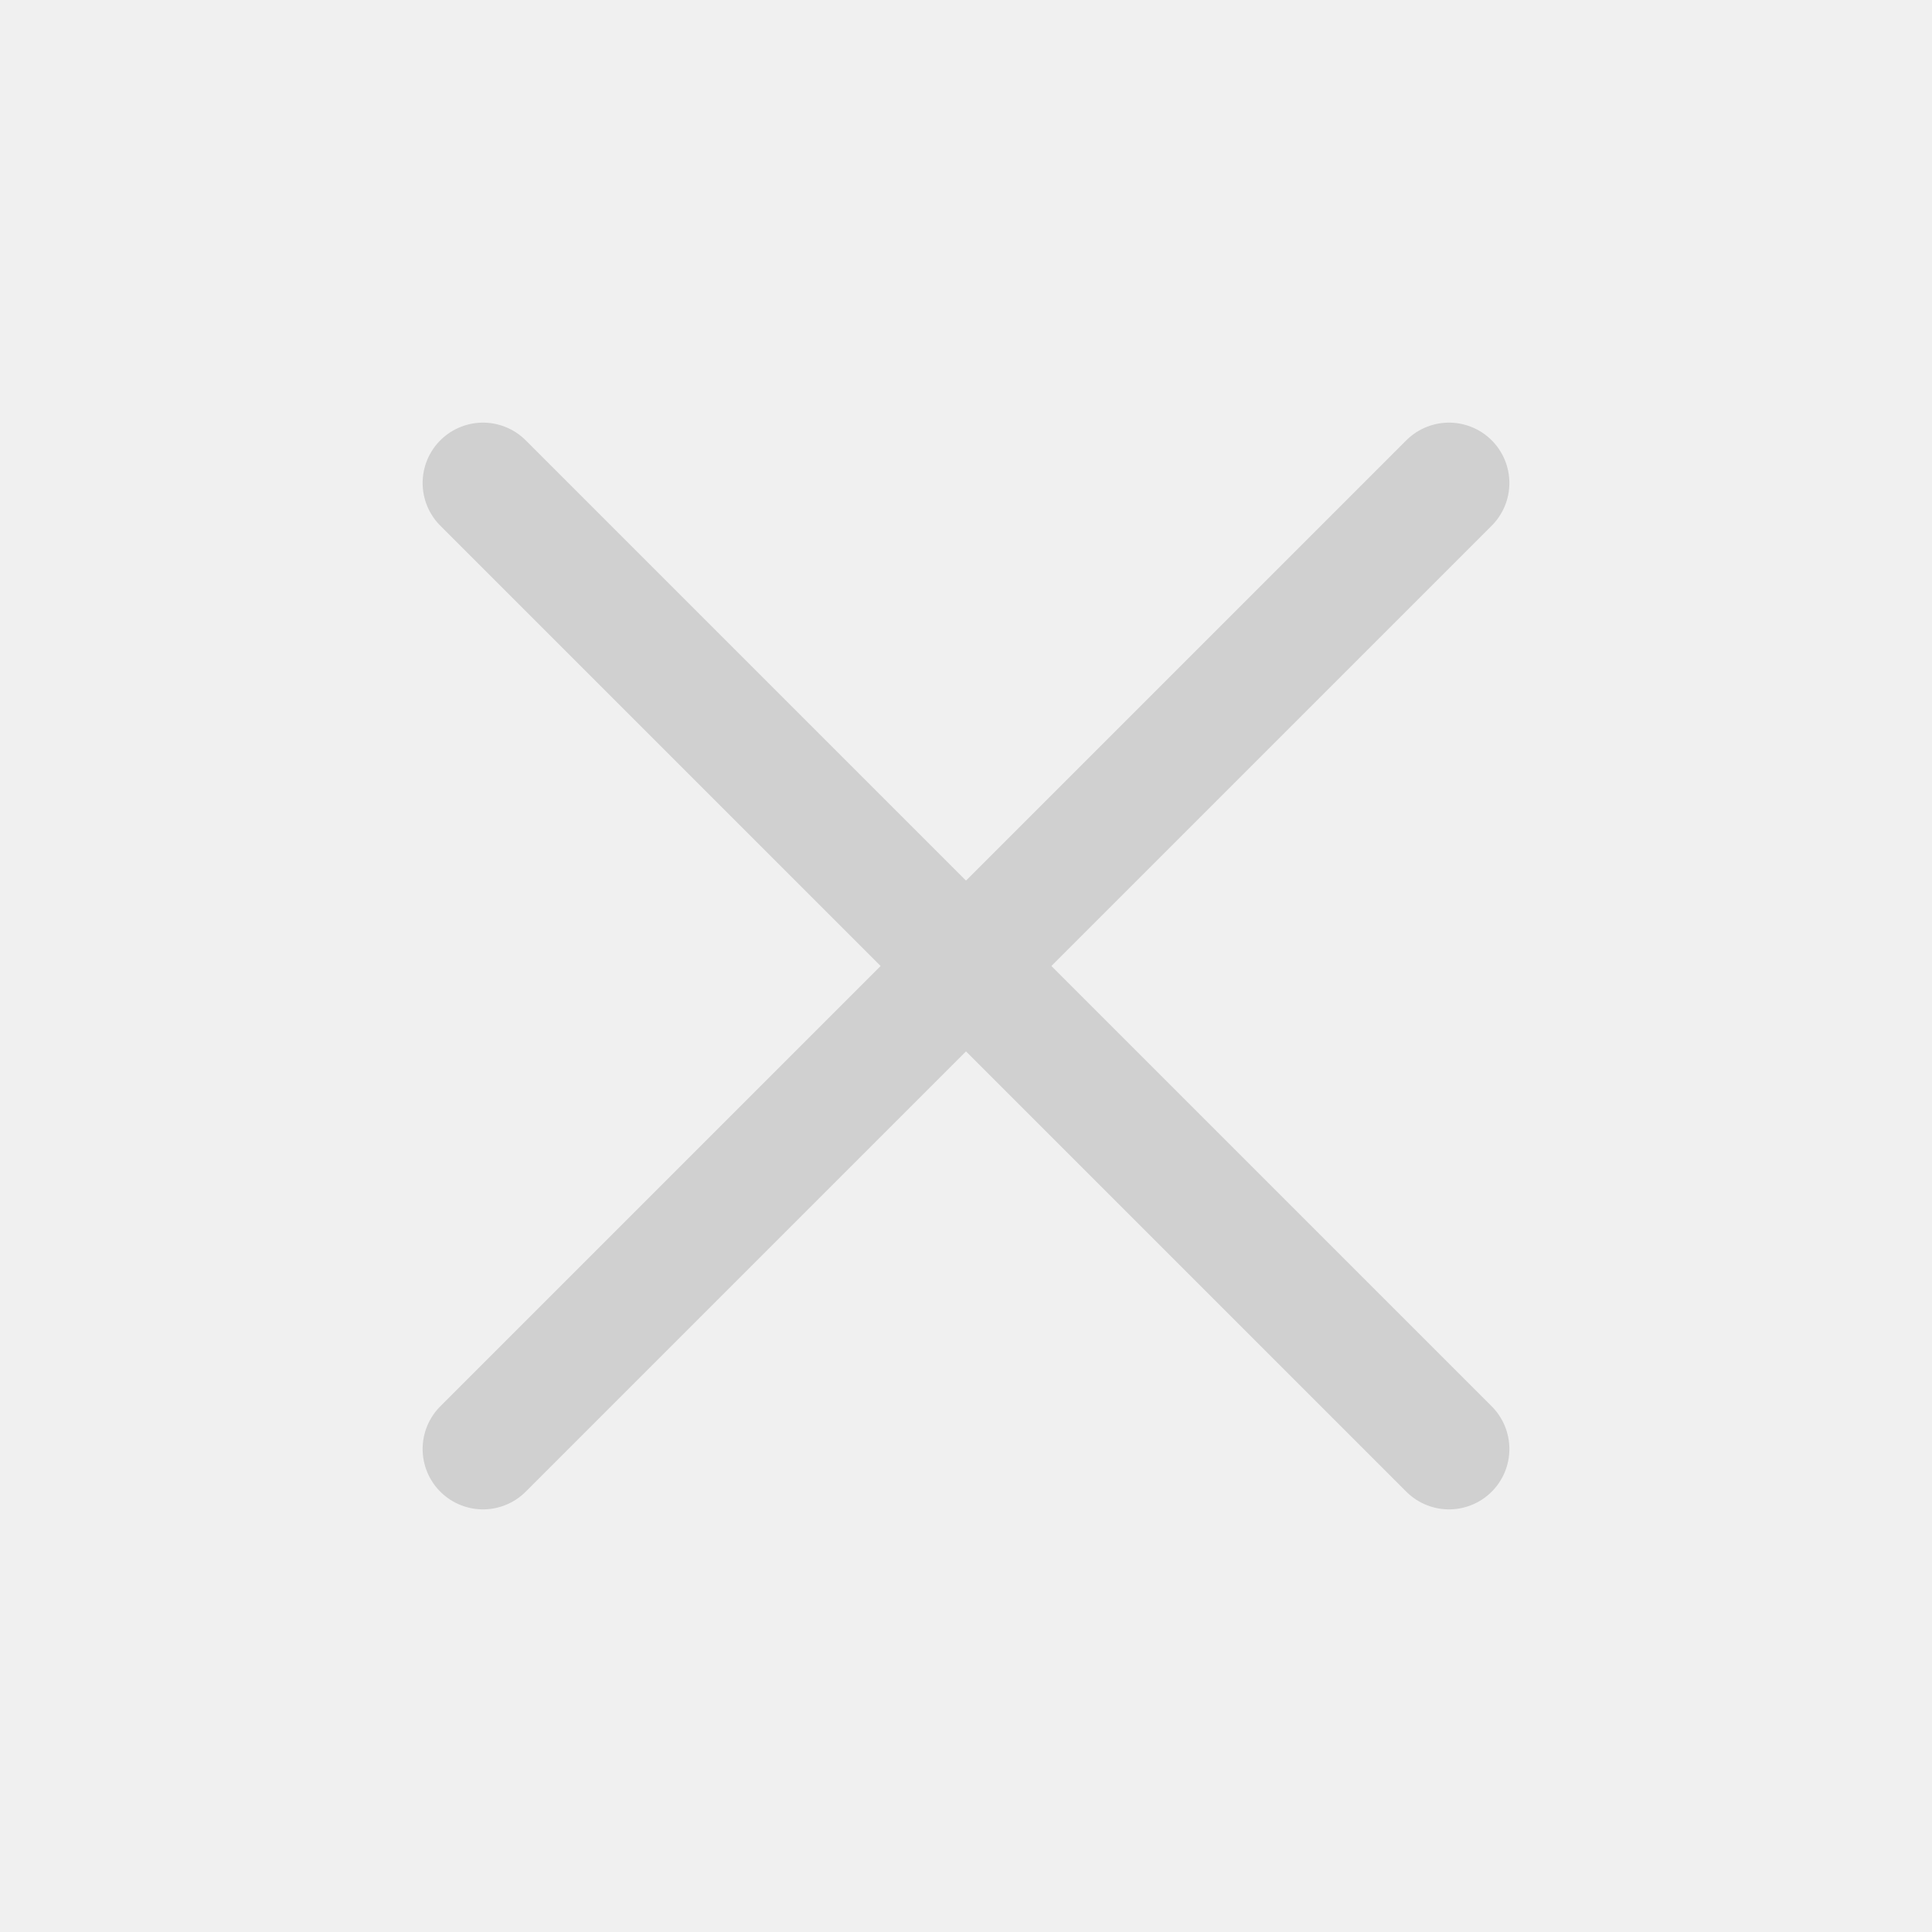
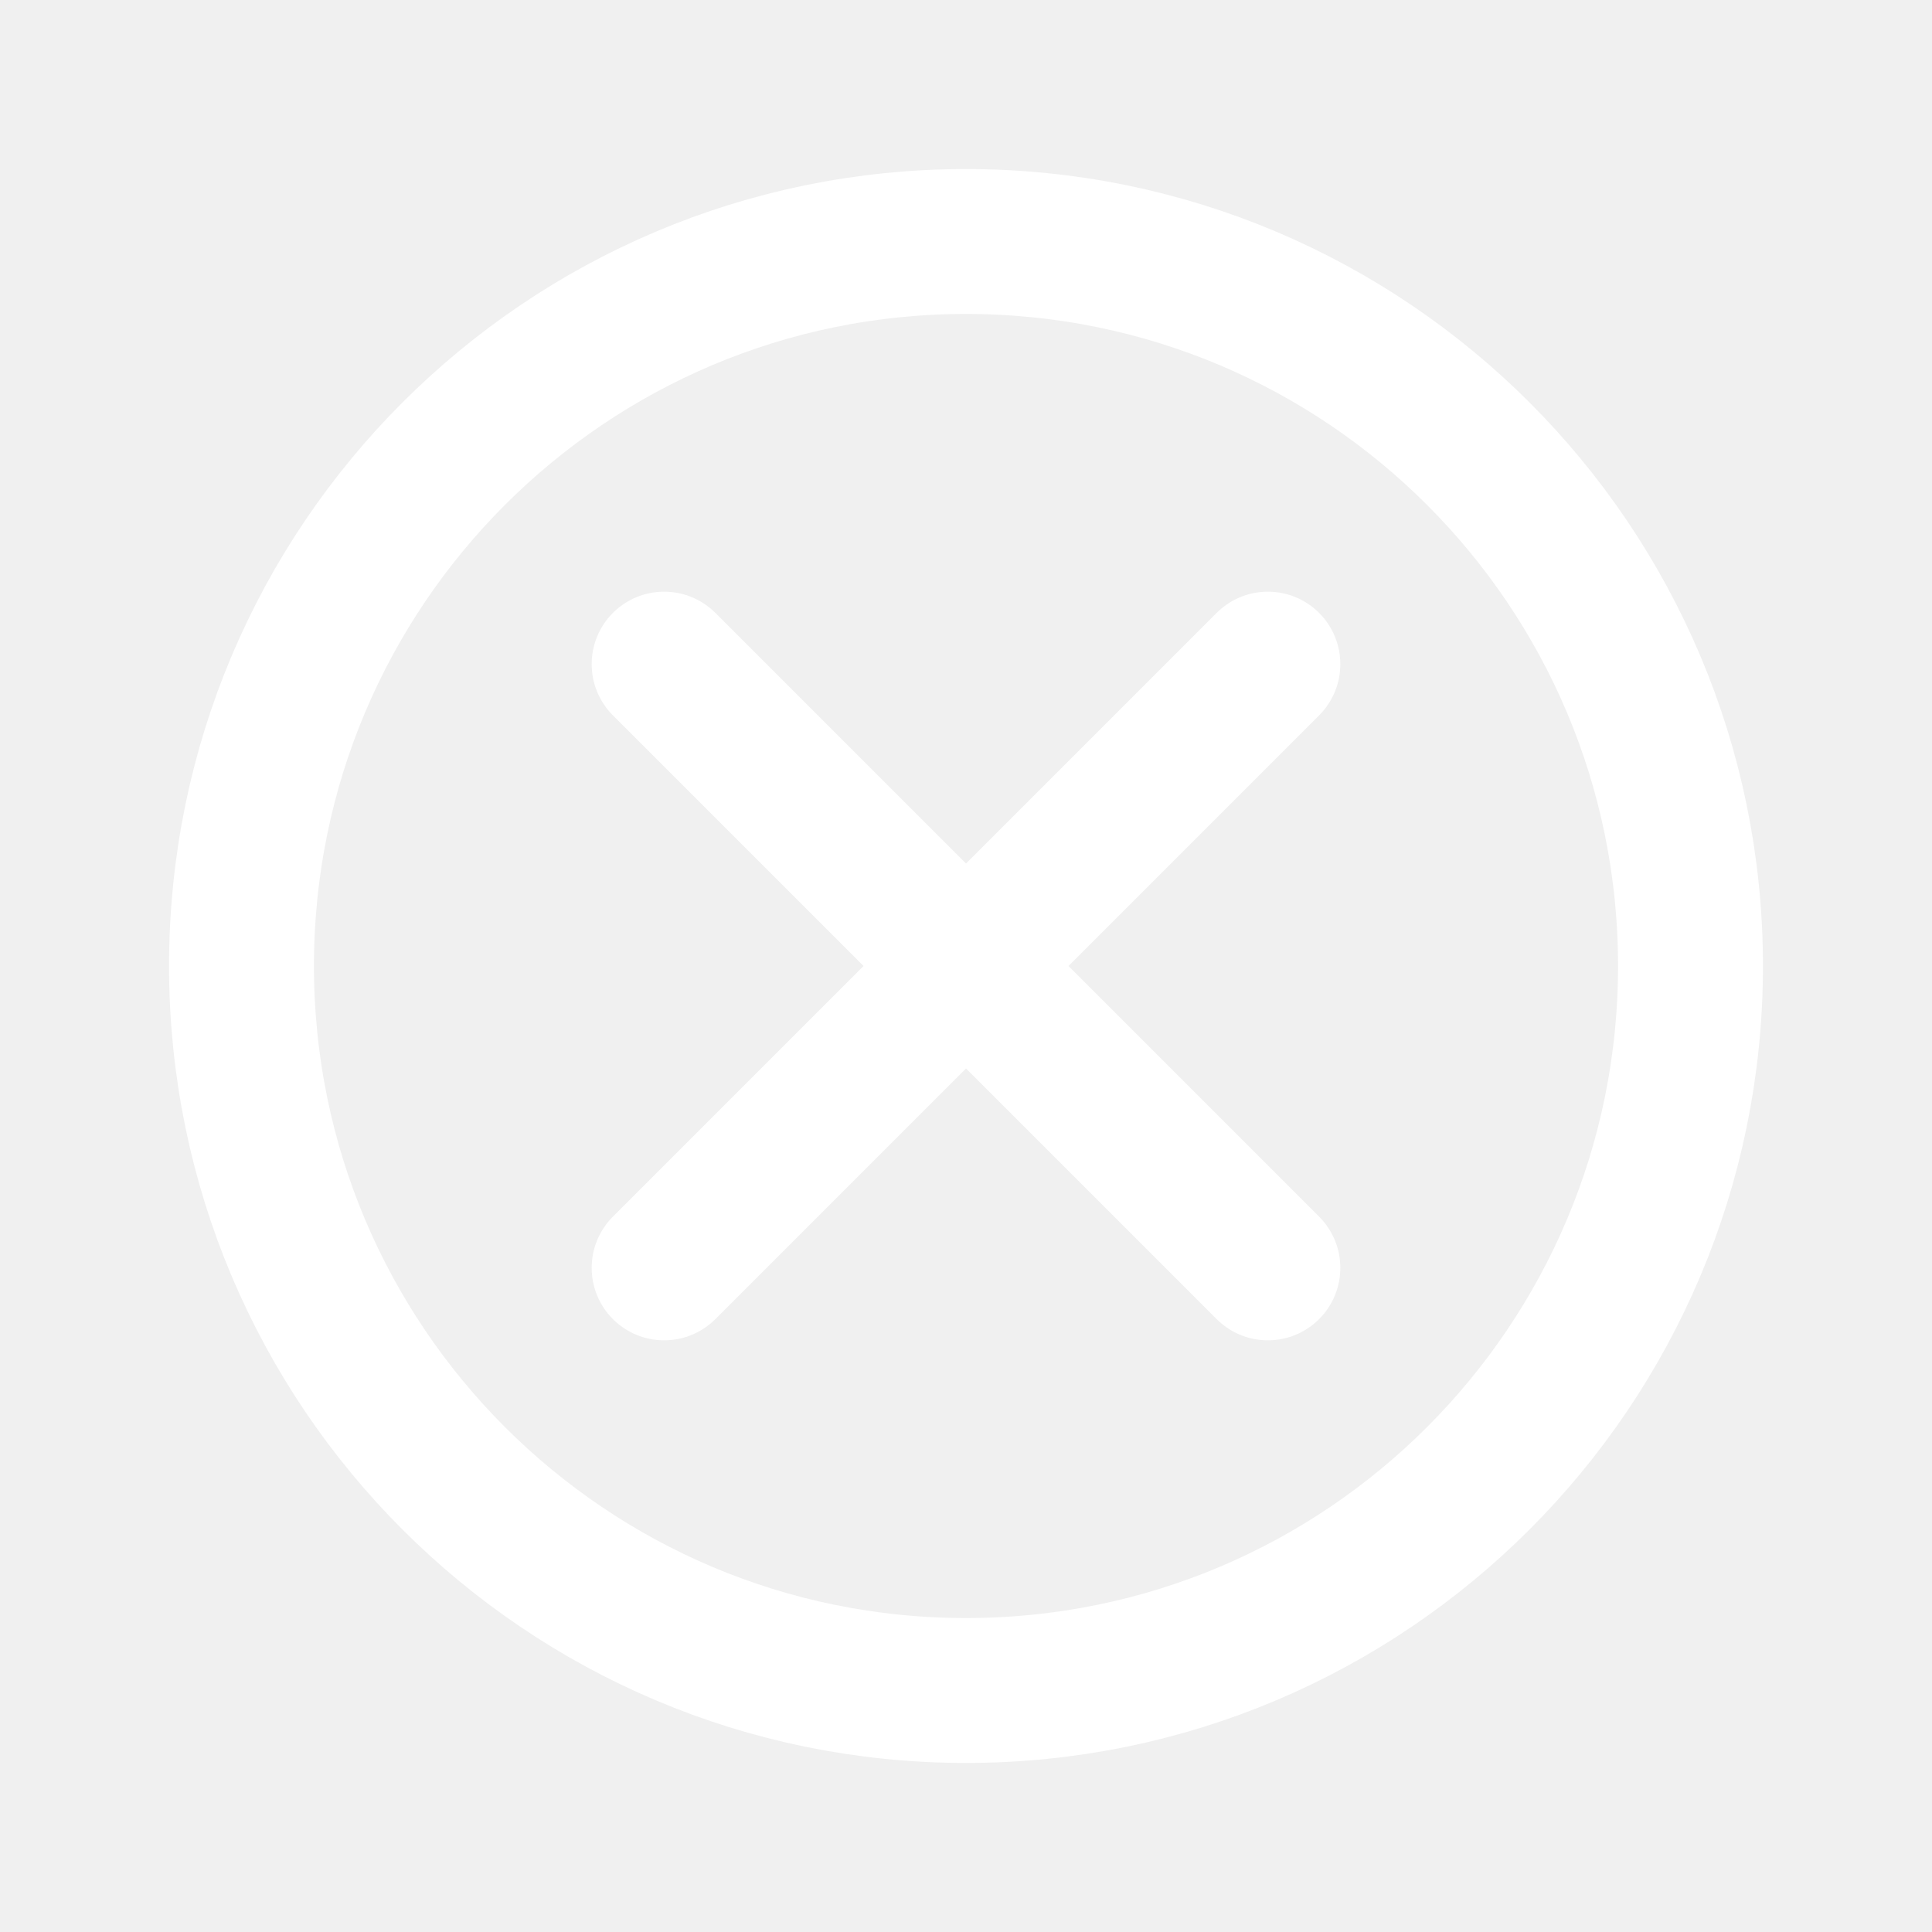
<svg xmlns="http://www.w3.org/2000/svg" width="16" height="16" viewBox="0 0 16 16" fill="none">
-   <path d="M4 4L12 12" stroke="#D0D0D0" stroke-width="1" stroke-linecap="round" stroke-linejoin="round" />
-   <path d="M12 4L4 12" stroke="#D0D0D0" stroke-width="1" stroke-linecap="round" stroke-linejoin="round" />
+   <circle cx="8" cy="8" r="6" stroke="white" stroke-width="1.2" stroke-linecap="round" stroke-linejoin="round" />
+   <path d="M5.5 5.5L10.5 10.5" stroke="white" stroke-width="1.2" stroke-linecap="round" stroke-linejoin="round" />
+   <path d="M10.5 5.5L5.5 10.5" stroke="white" stroke-width="1.2" stroke-linecap="round" stroke-linejoin="round" />
</svg>
